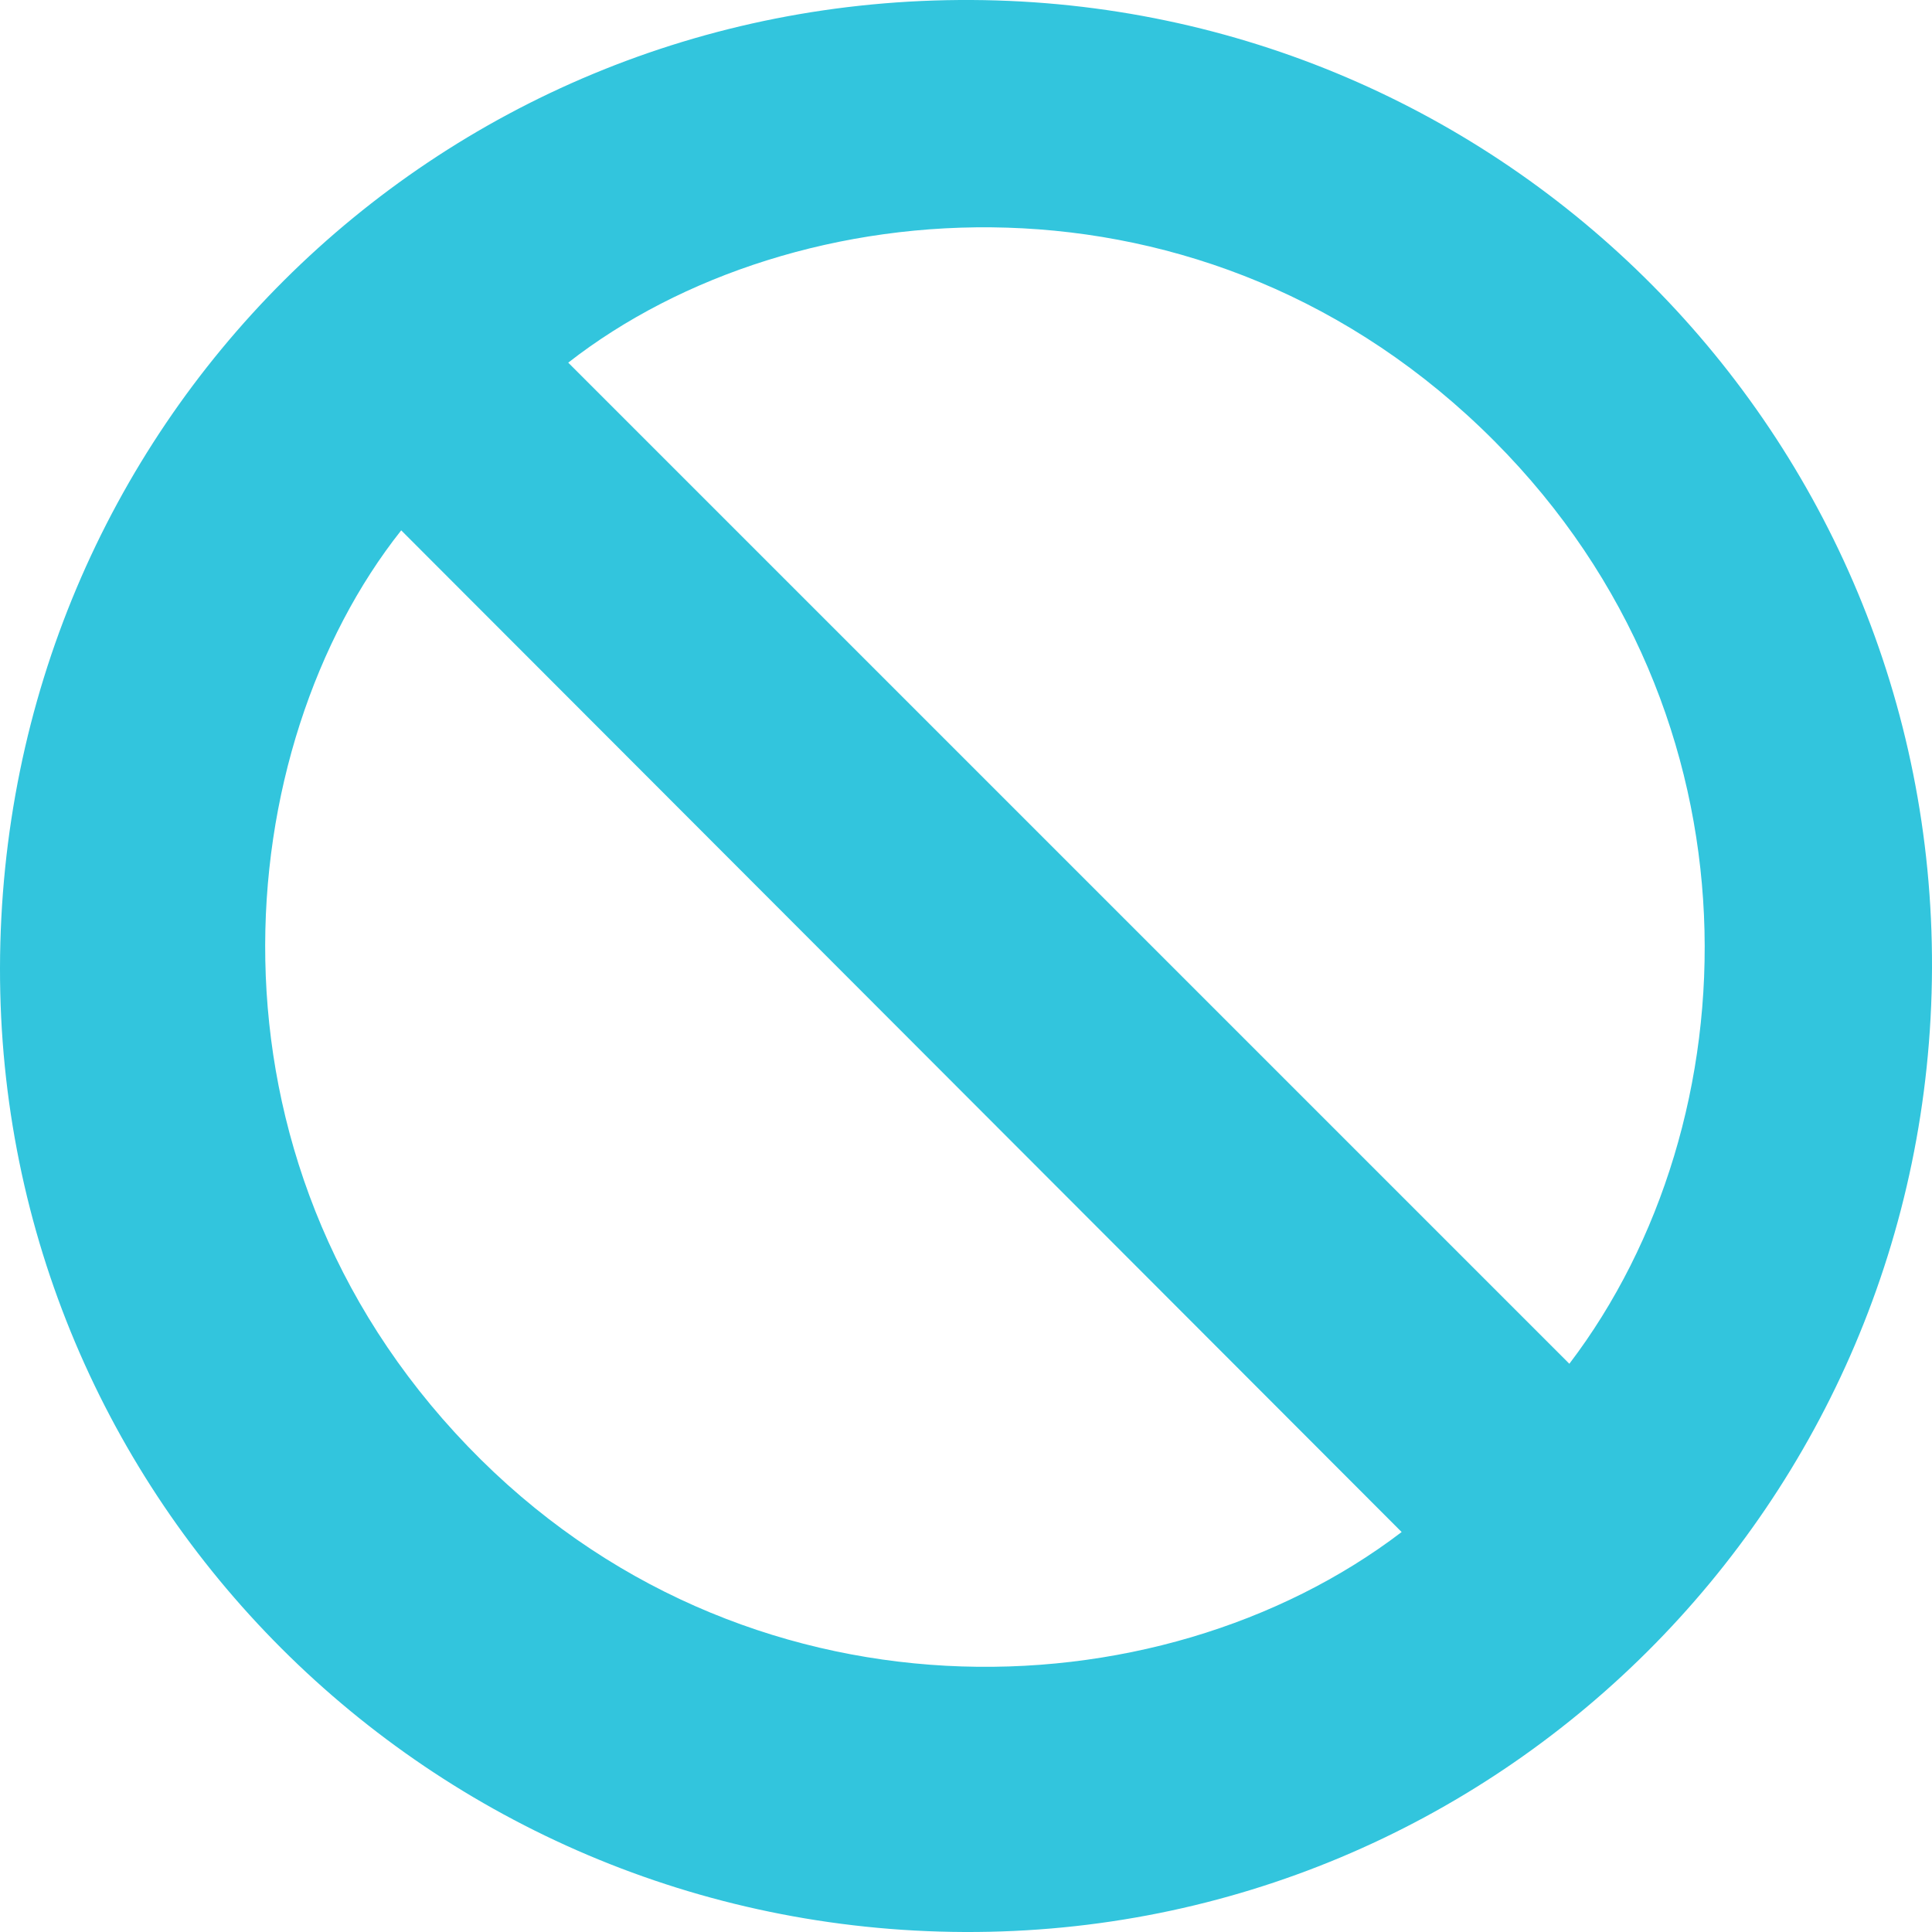
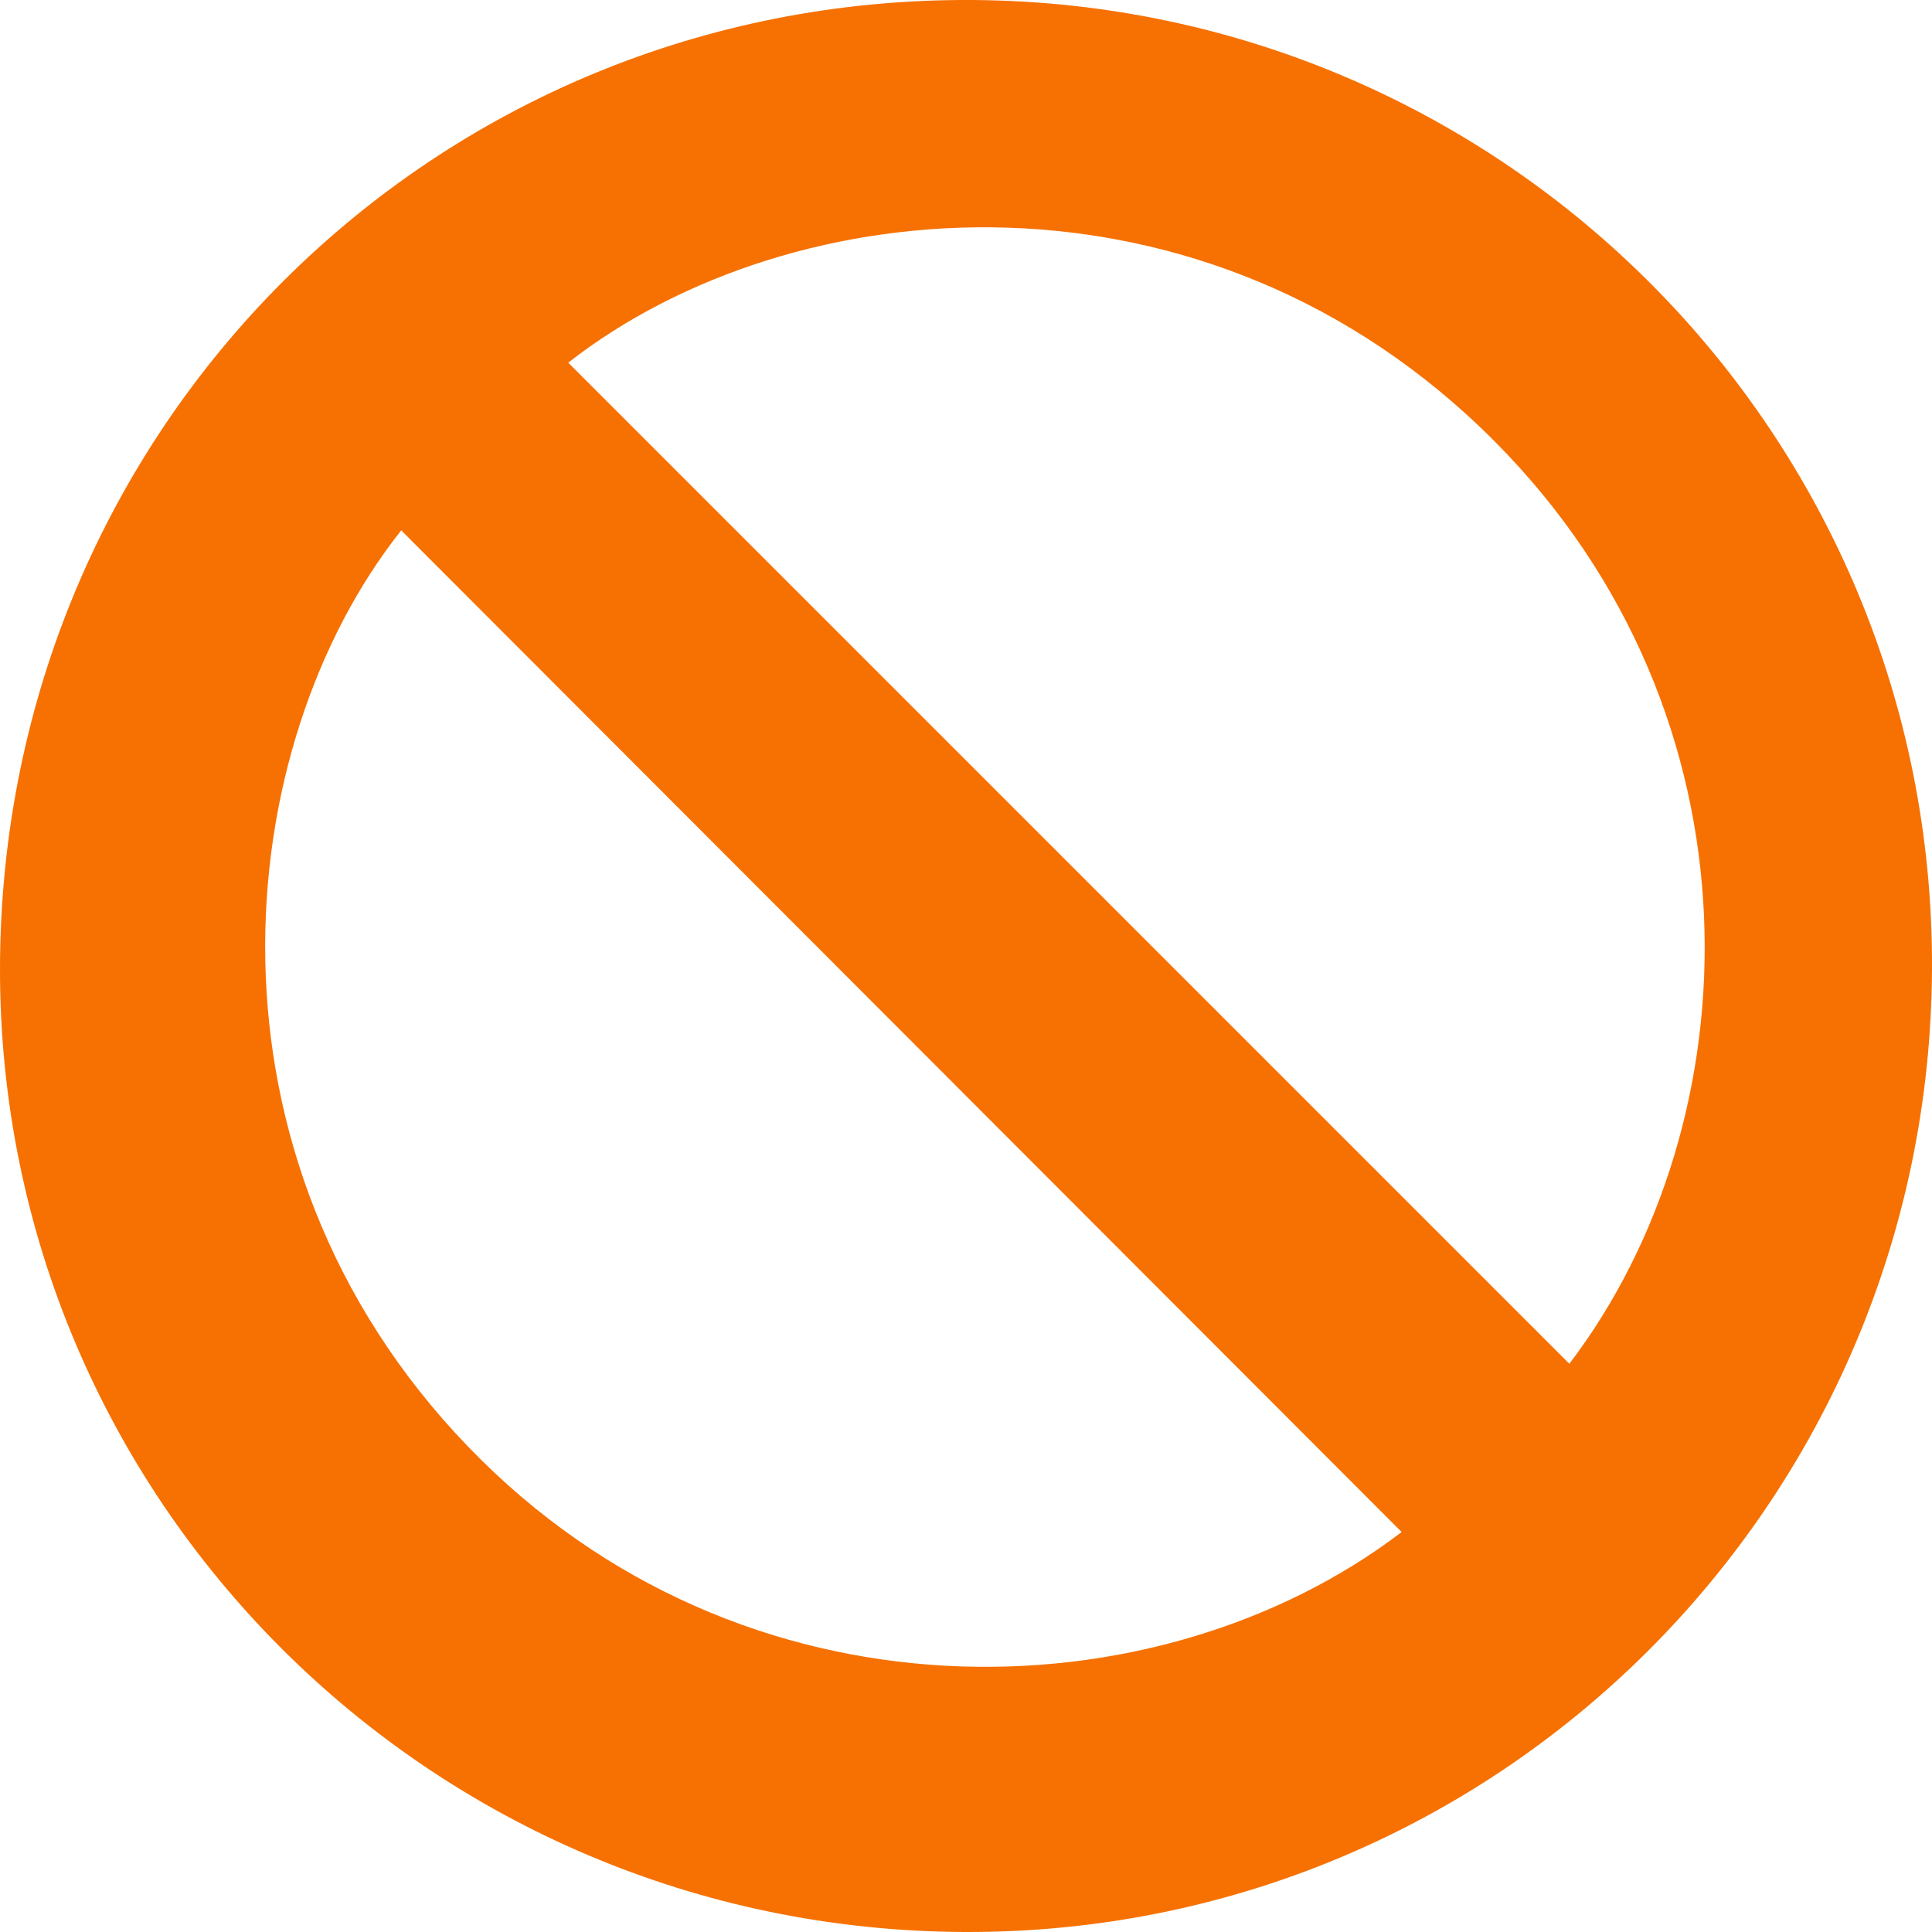
<svg xmlns="http://www.w3.org/2000/svg" width="51px" height="51px" viewBox="0 0 51 51" version="1.1">
  <g id="Page-1" stroke="none" stroke-width="1" fill="none" fill-rule="evenodd">
-     <g id="Lesson-13" transform="translate(-408, -3184)" fill="#32C5DD">
+     <g id="Lesson-13" transform="translate(-408, -3184)" fill="#F67102">
      <path d="M445,3224.442 C436.172,3215.603 427.385,3206.805 418.591,3198 C414.06,3203.714 412.968,3214.514 420.353,3222.184 C427.581,3229.691 438.553,3229.359 445,3224.442 M449.427,3220 C454.294,3213.606 454.695,3202.924 447.45,3195.646 C439.842,3188.005 428.921,3188.948 423,3193.573 C431.798,3202.371 440.591,3211.165 449.427,3220 M433.459,3235 C419.349,3234.943 407.976,3223.574 408,3209.552 C408.025,3195.285 419.431,3183.924 433.652,3184 C447.726,3184.076 459.052,3195.497 459,3209.558 C458.948,3223.683 447.53,3235.056 433.459,3235" id="Fill-1" />
    </g>
  </g>
</svg>
